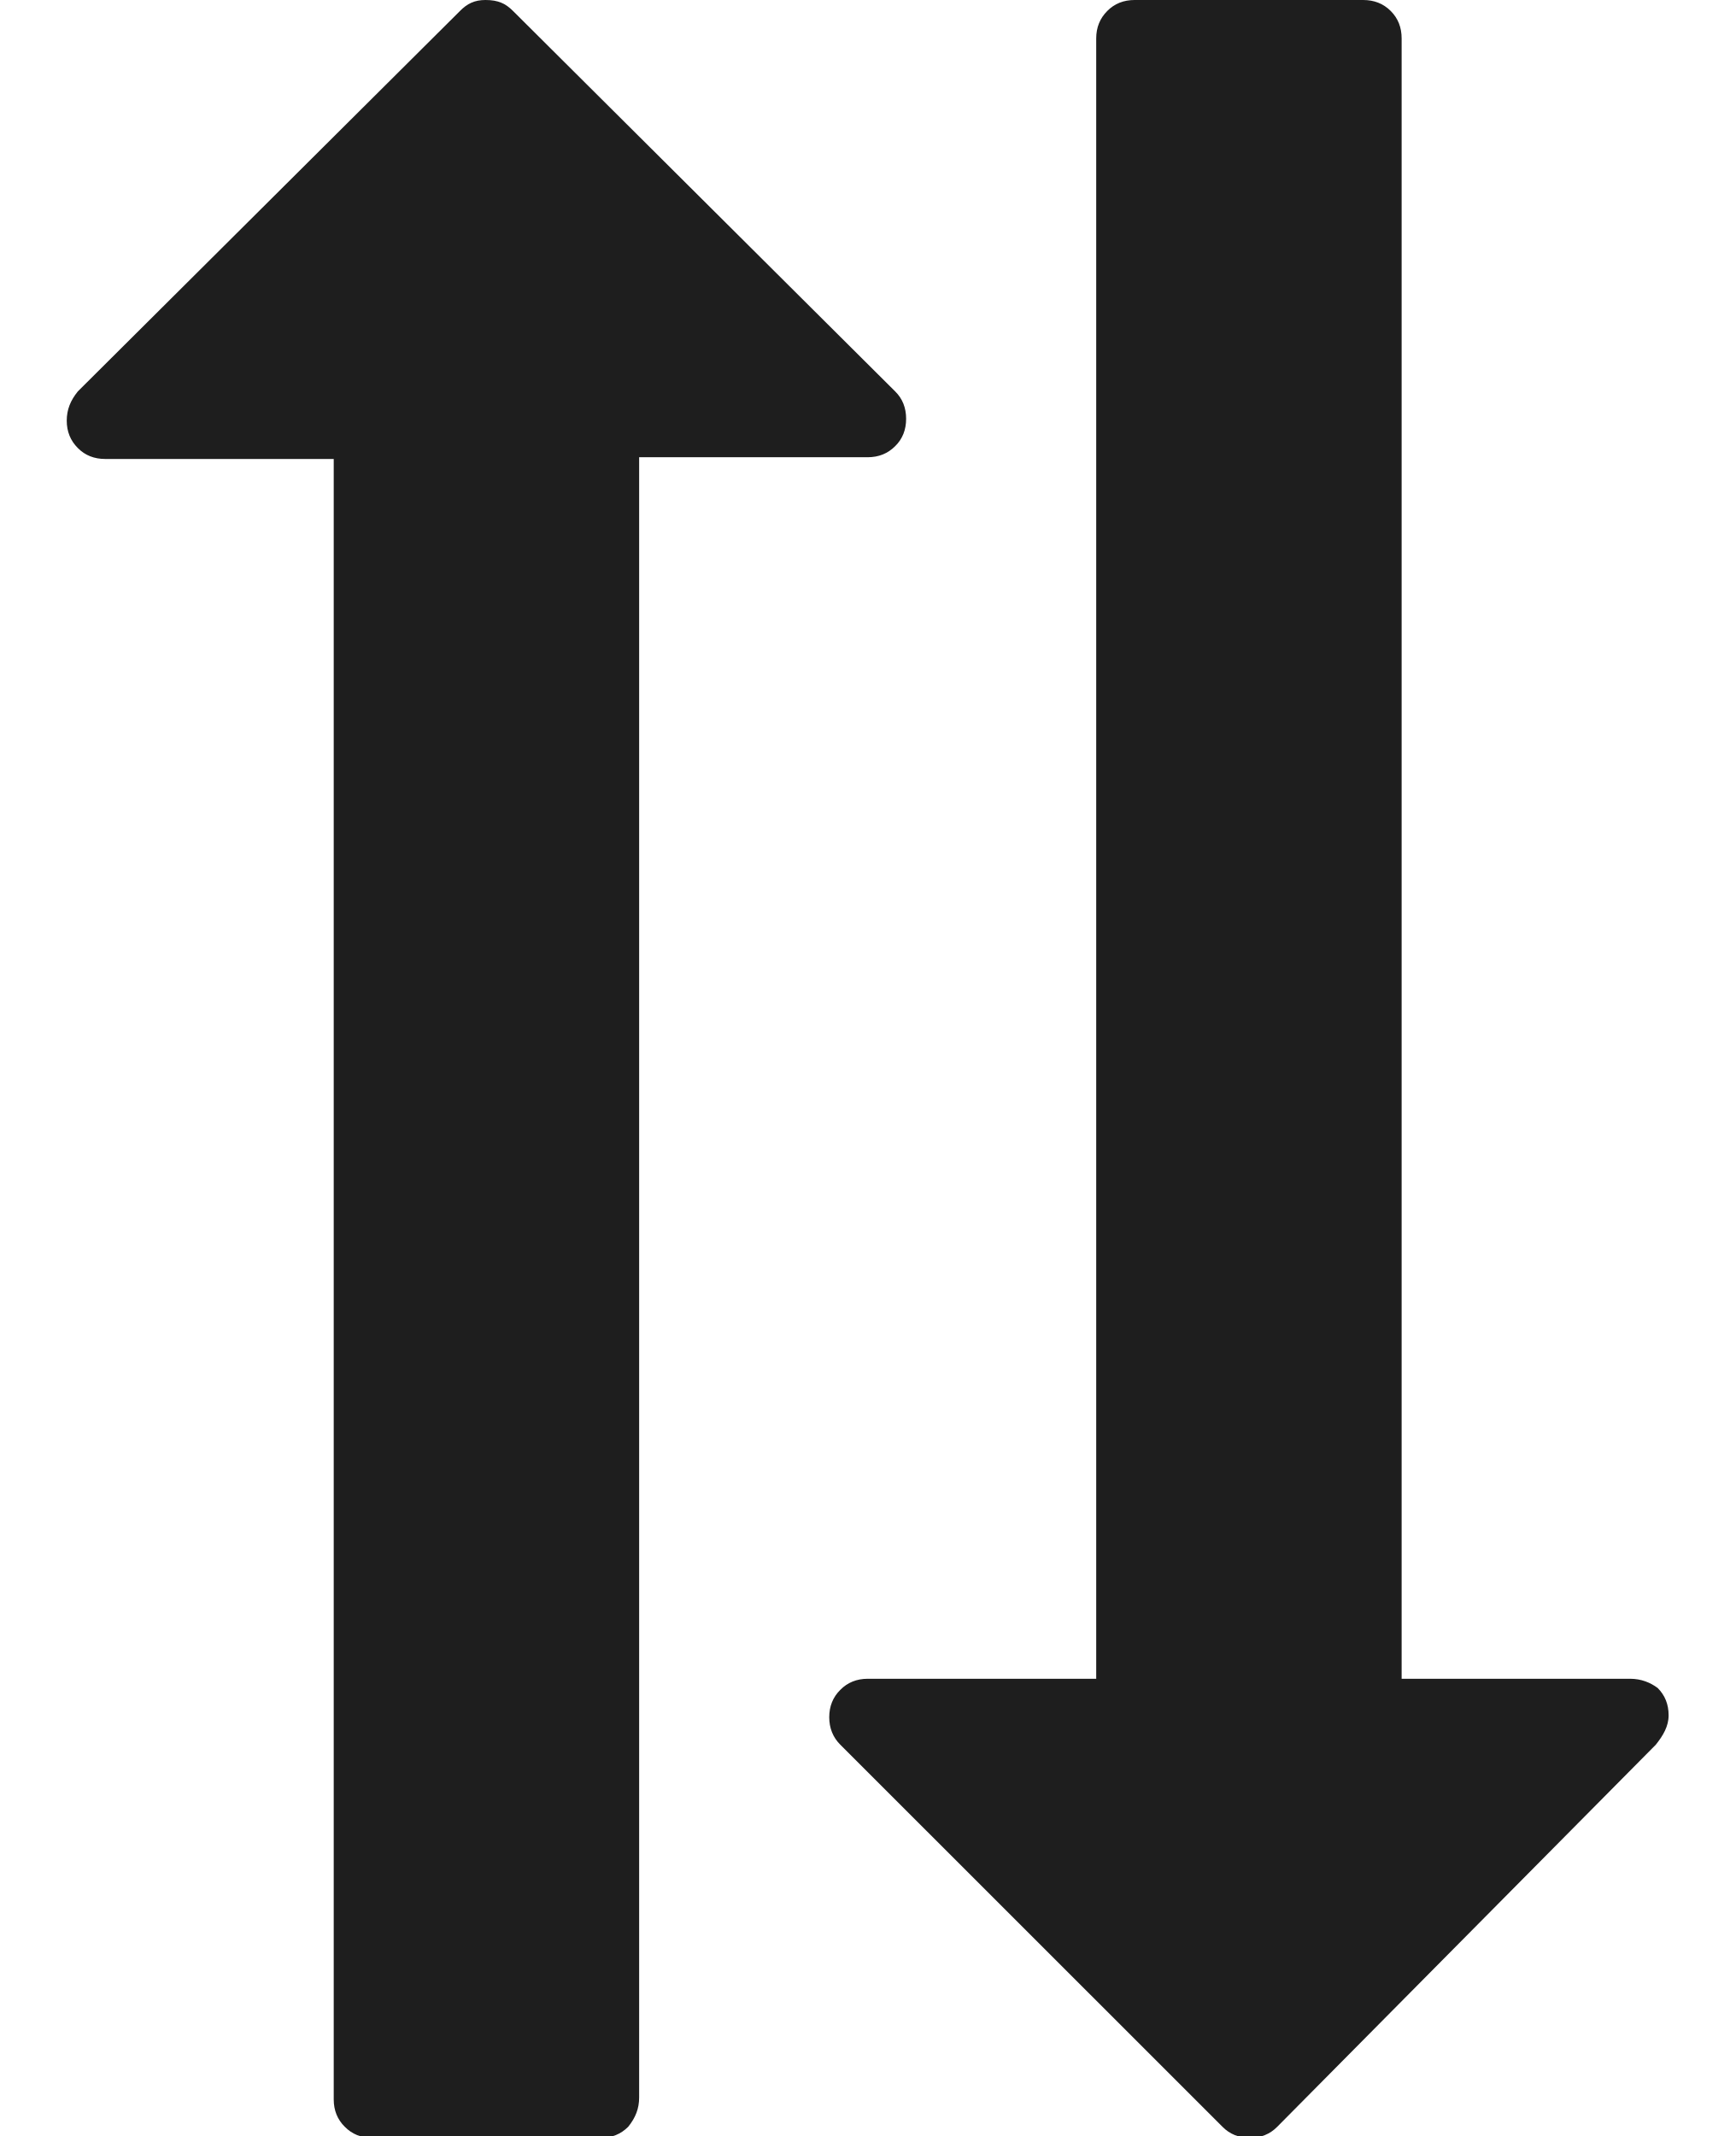
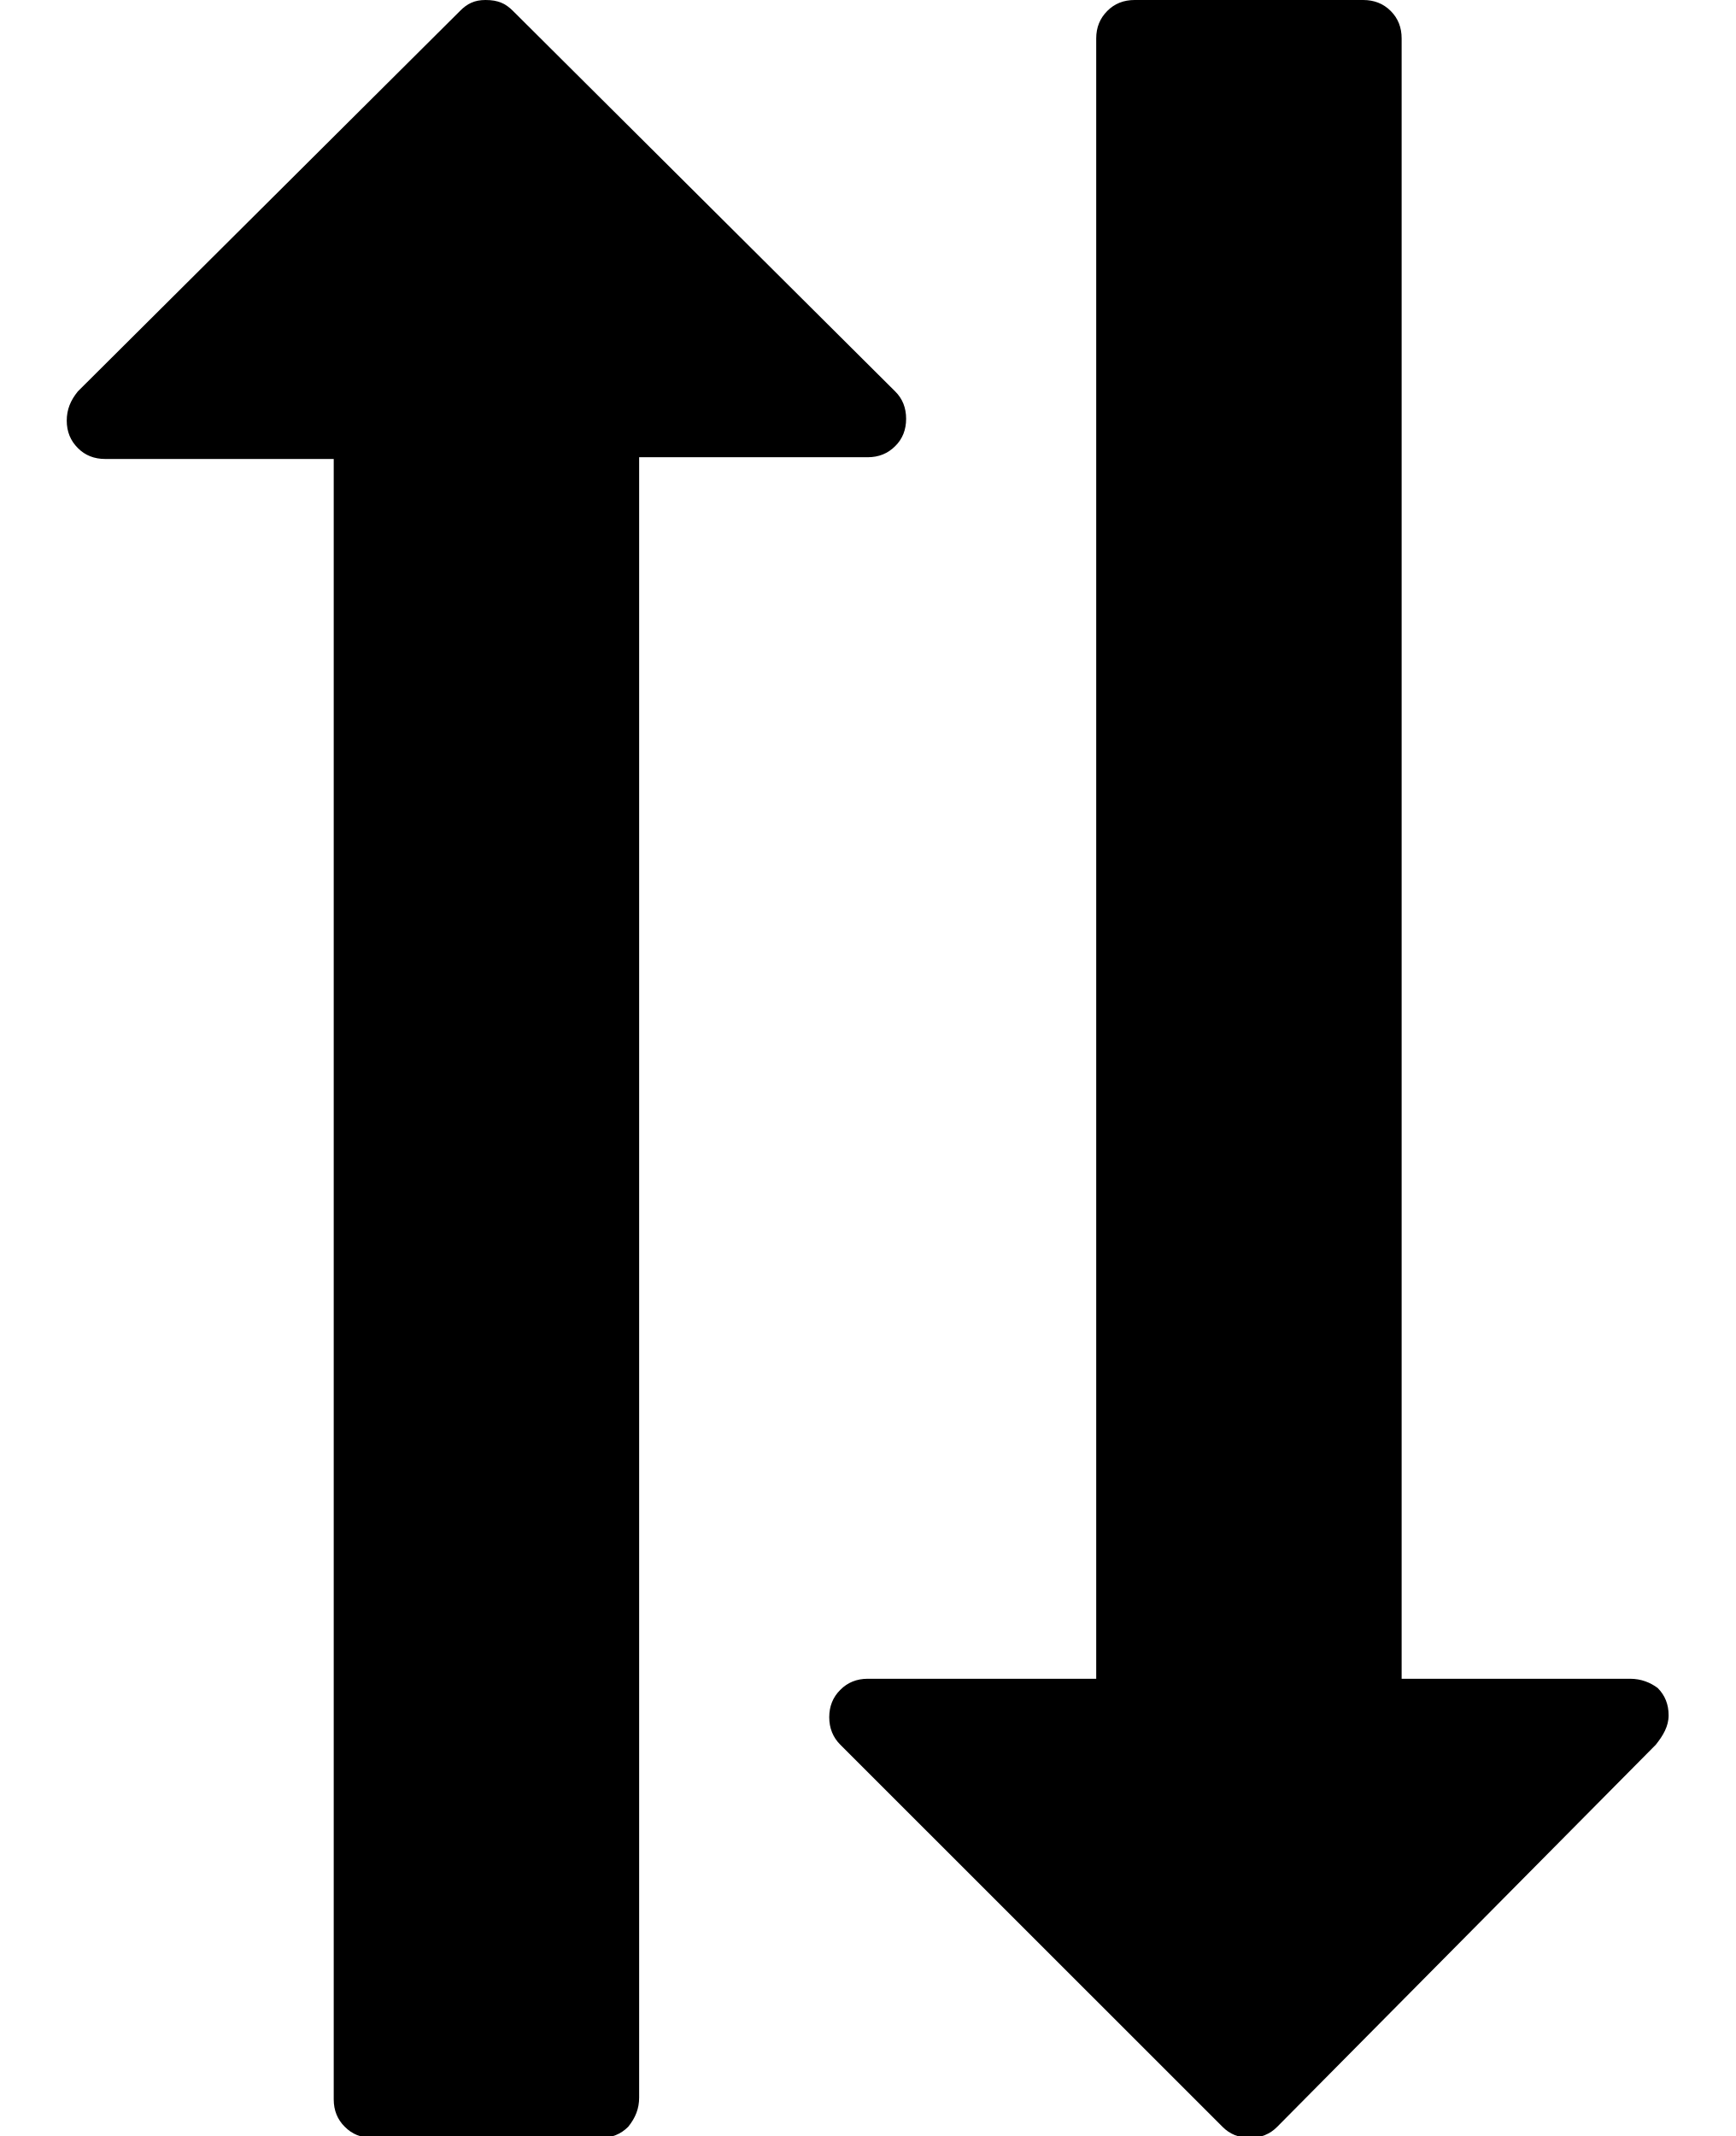
- <svg xmlns="http://www.w3.org/2000/svg" width="13" height="16" viewBox="0 0 13 16" fill="none">
-   <path d="M8.212 0.288L8.212 12.575L6.5 12.575C6.418 12.575 6.349 12.603 6.295 12.658C6.24 12.712 6.212 12.781 6.212 12.863C6.212 12.945 6.24 13.014 6.295 13.069L9.158 15.931C9.212 15.986 9.281 16.014 9.363 16.014C9.445 16.014 9.514 15.986 9.568 15.931L12.404 13.069C12.459 13 12.5 12.931 12.5 12.849C12.5 12.767 12.473 12.699 12.418 12.644C12.363 12.603 12.294 12.575 12.212 12.575L10.5 12.575L10.5 0.288C10.5 0.205 10.473 0.137 10.418 0.082C10.363 0.027 10.294 -9.64046e-08 10.212 -9.99973e-08L8.5 -1.74846e-07C8.418 -1.78438e-07 8.349 0.027 8.295 0.082C8.24 0.137 8.212 0.205 8.212 0.288Z" fill="#1E1E1E" />
-   <path d="M4.788 15.712L4.788 3.425L6.5 3.425C6.583 3.425 6.651 3.397 6.706 3.342C6.761 3.288 6.788 3.219 6.788 3.137C6.788 3.055 6.761 2.986 6.706 2.932L3.843 0.082C3.788 0.027 3.733 -1.33529e-07 3.637 -1.37721e-07C3.555 -1.41314e-07 3.5 0.027 3.446 0.082L0.583 2.932C0.528 3 0.5 3.068 0.5 3.151C0.5 3.233 0.528 3.301 0.583 3.356C0.637 3.411 0.706 3.438 0.788 3.438L2.5 3.438L2.5 15.726C2.5 15.808 2.528 15.877 2.583 15.931C2.637 15.986 2.706 16.014 2.788 16.014L4.5 16.014C4.583 16.014 4.651 15.986 4.706 15.931C4.761 15.863 4.788 15.794 4.788 15.712Z" fill="#1E1E1E" />
+ <svg xmlns="http://www.w3.org/2000/svg" width="13" height="16" viewBox="0 0 13 16">
+   <path d="M8.212 0.288L8.212 12.575L6.5 12.575C6.418 12.575 6.349 12.603 6.295 12.658C6.24 12.712 6.212 12.781 6.212 12.863C6.212 12.945 6.24 13.014 6.295 13.069L9.158 15.931C9.212 15.986 9.281 16.014 9.363 16.014C9.445 16.014 9.514 15.986 9.568 15.931L12.404 13.069C12.459 13 12.5 12.931 12.5 12.849C12.5 12.767 12.473 12.699 12.418 12.644C12.363 12.603 12.294 12.575 12.212 12.575L10.5 12.575L10.5 0.288C10.5 0.205 10.473 0.137 10.418 0.082C10.363 0.027 10.294 -9.64046e-08 10.212 -9.99973e-08L8.5 -1.74846e-07C8.418 -1.78438e-07 8.349 0.027 8.295 0.082C8.24 0.137 8.212 0.205 8.212 0.288Z" />
+   <path d="M4.788 15.712L4.788 3.425L6.5 3.425C6.583 3.425 6.651 3.397 6.706 3.342C6.761 3.288 6.788 3.219 6.788 3.137C6.788 3.055 6.761 2.986 6.706 2.932L3.843 0.082C3.788 0.027 3.733 -1.33529e-07 3.637 -1.37721e-07C3.555 -1.41314e-07 3.5 0.027 3.446 0.082L0.583 2.932C0.528 3 0.5 3.068 0.5 3.151C0.5 3.233 0.528 3.301 0.583 3.356C0.637 3.411 0.706 3.438 0.788 3.438L2.5 3.438L2.5 15.726C2.5 15.808 2.528 15.877 2.583 15.931C2.637 15.986 2.706 16.014 2.788 16.014L4.5 16.014C4.583 16.014 4.651 15.986 4.706 15.931C4.761 15.863 4.788 15.794 4.788 15.712Z" />
</svg>
